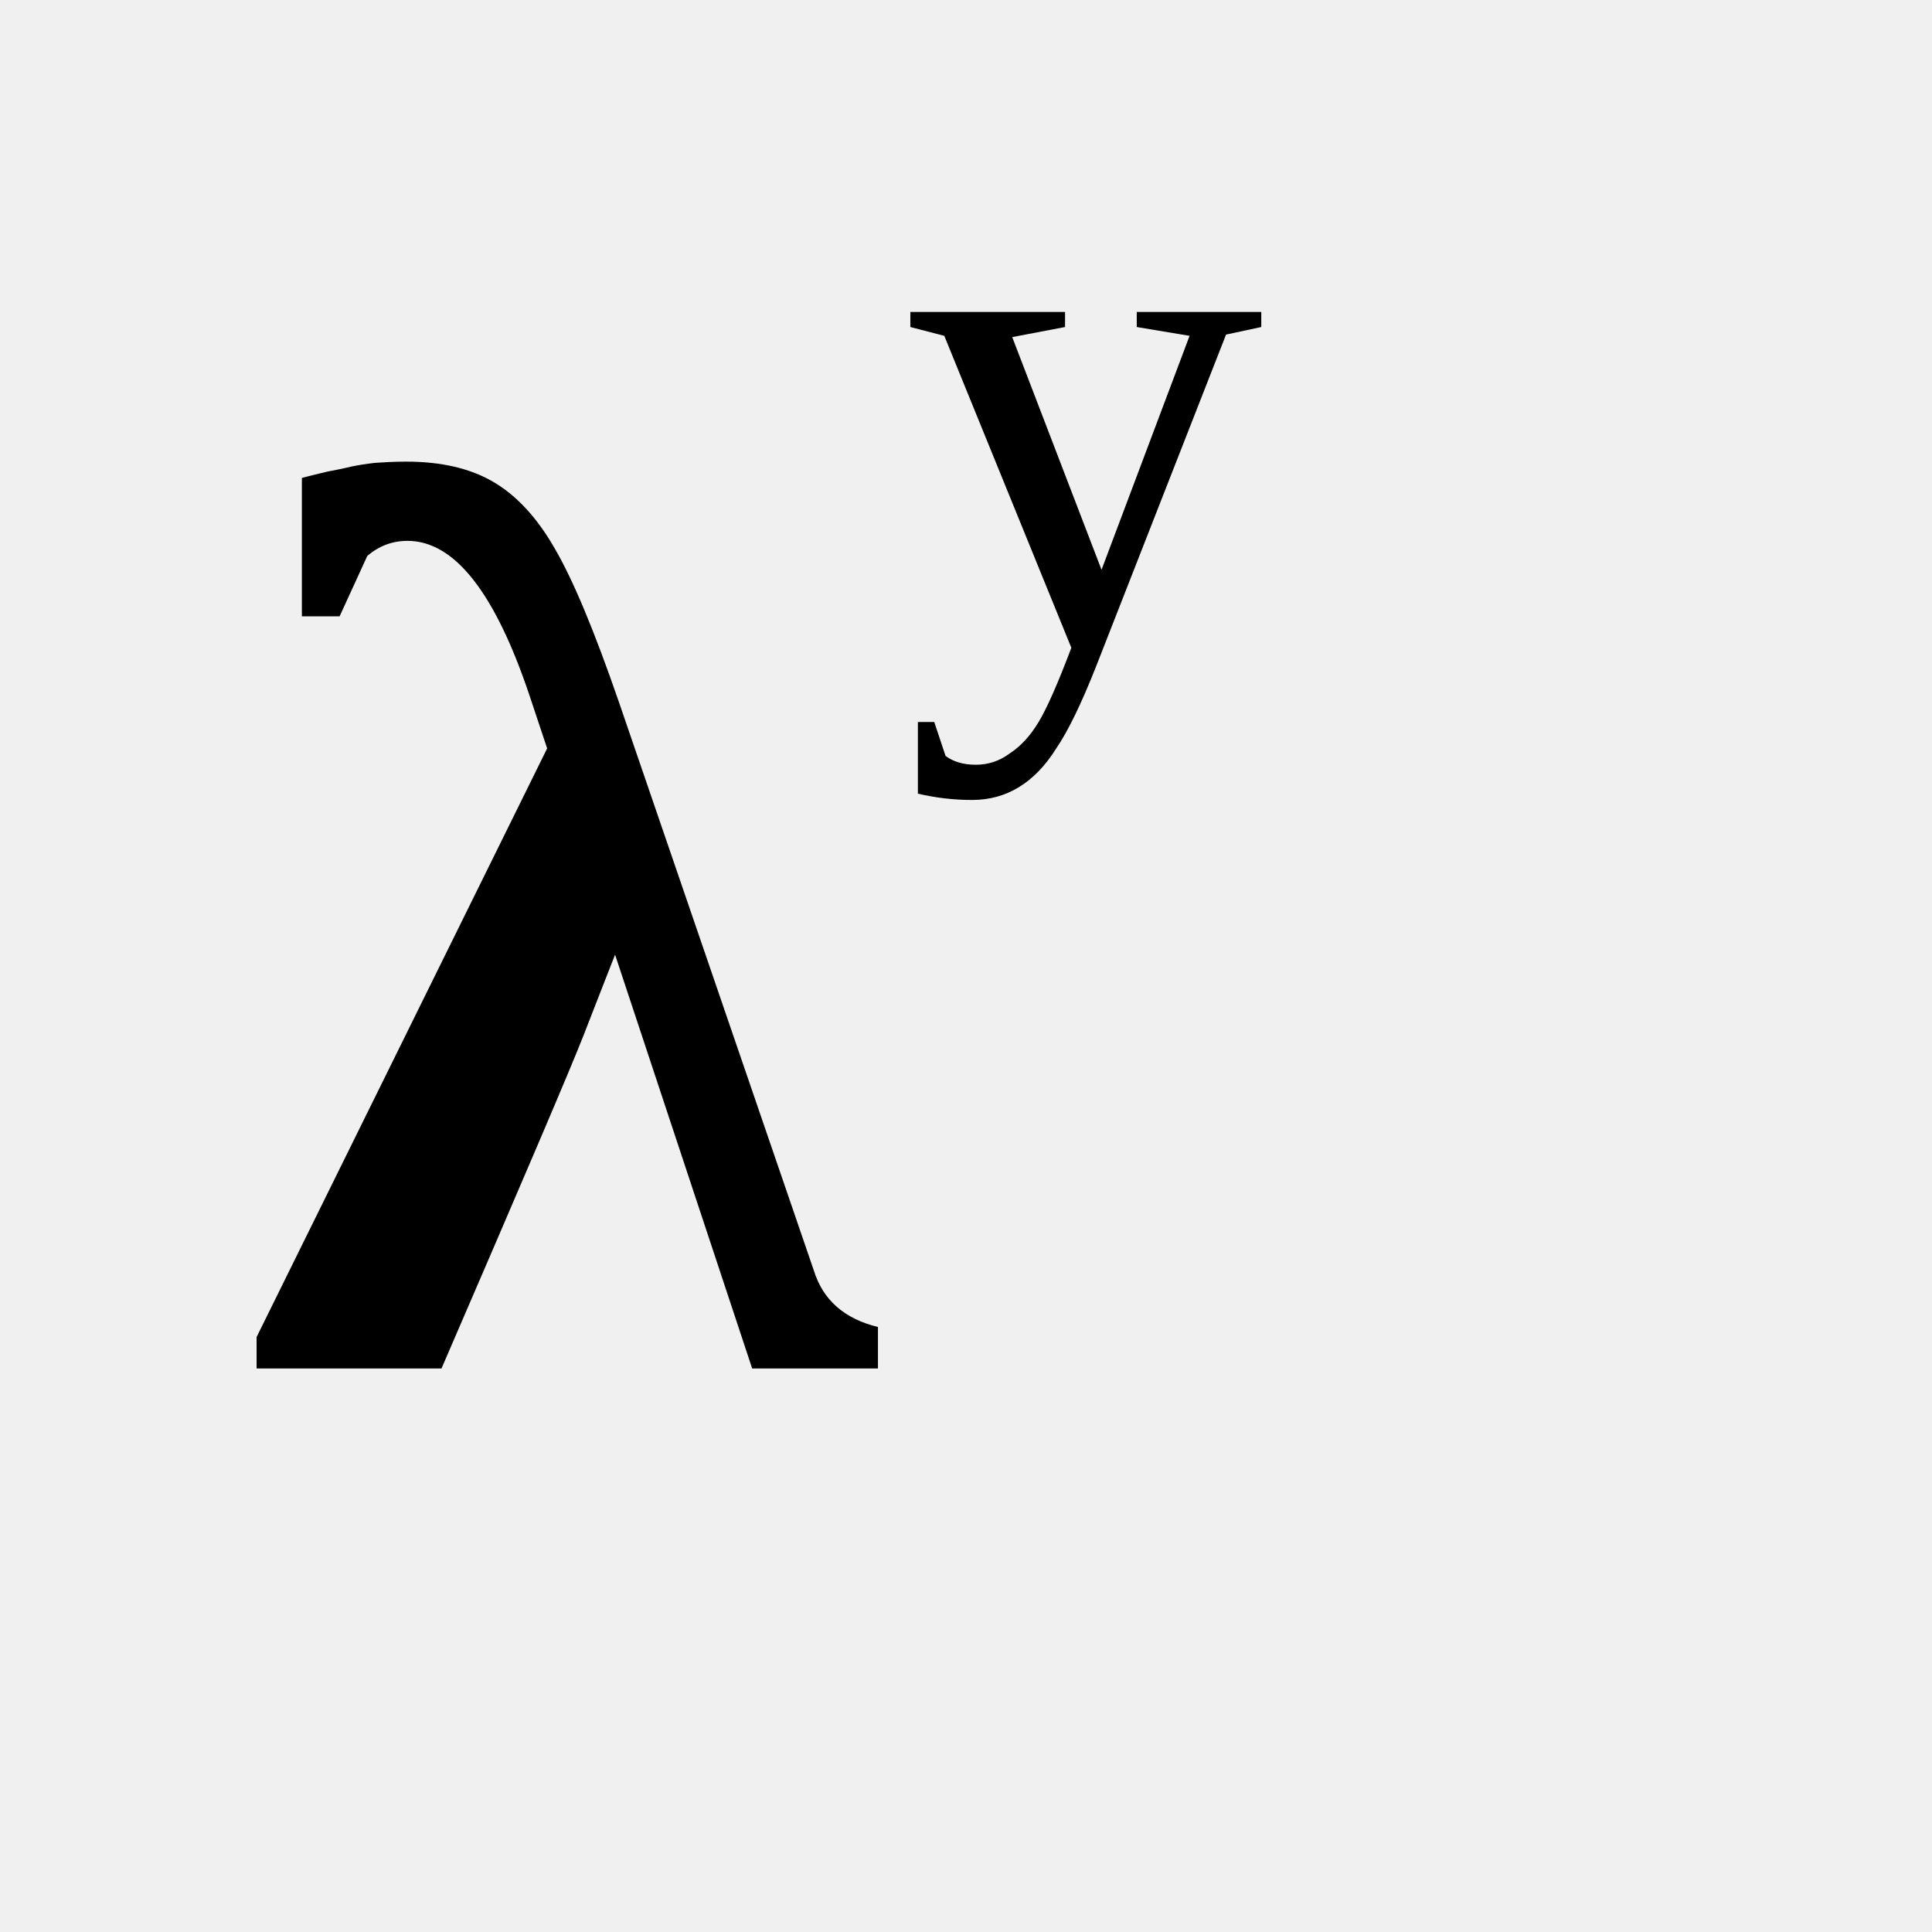
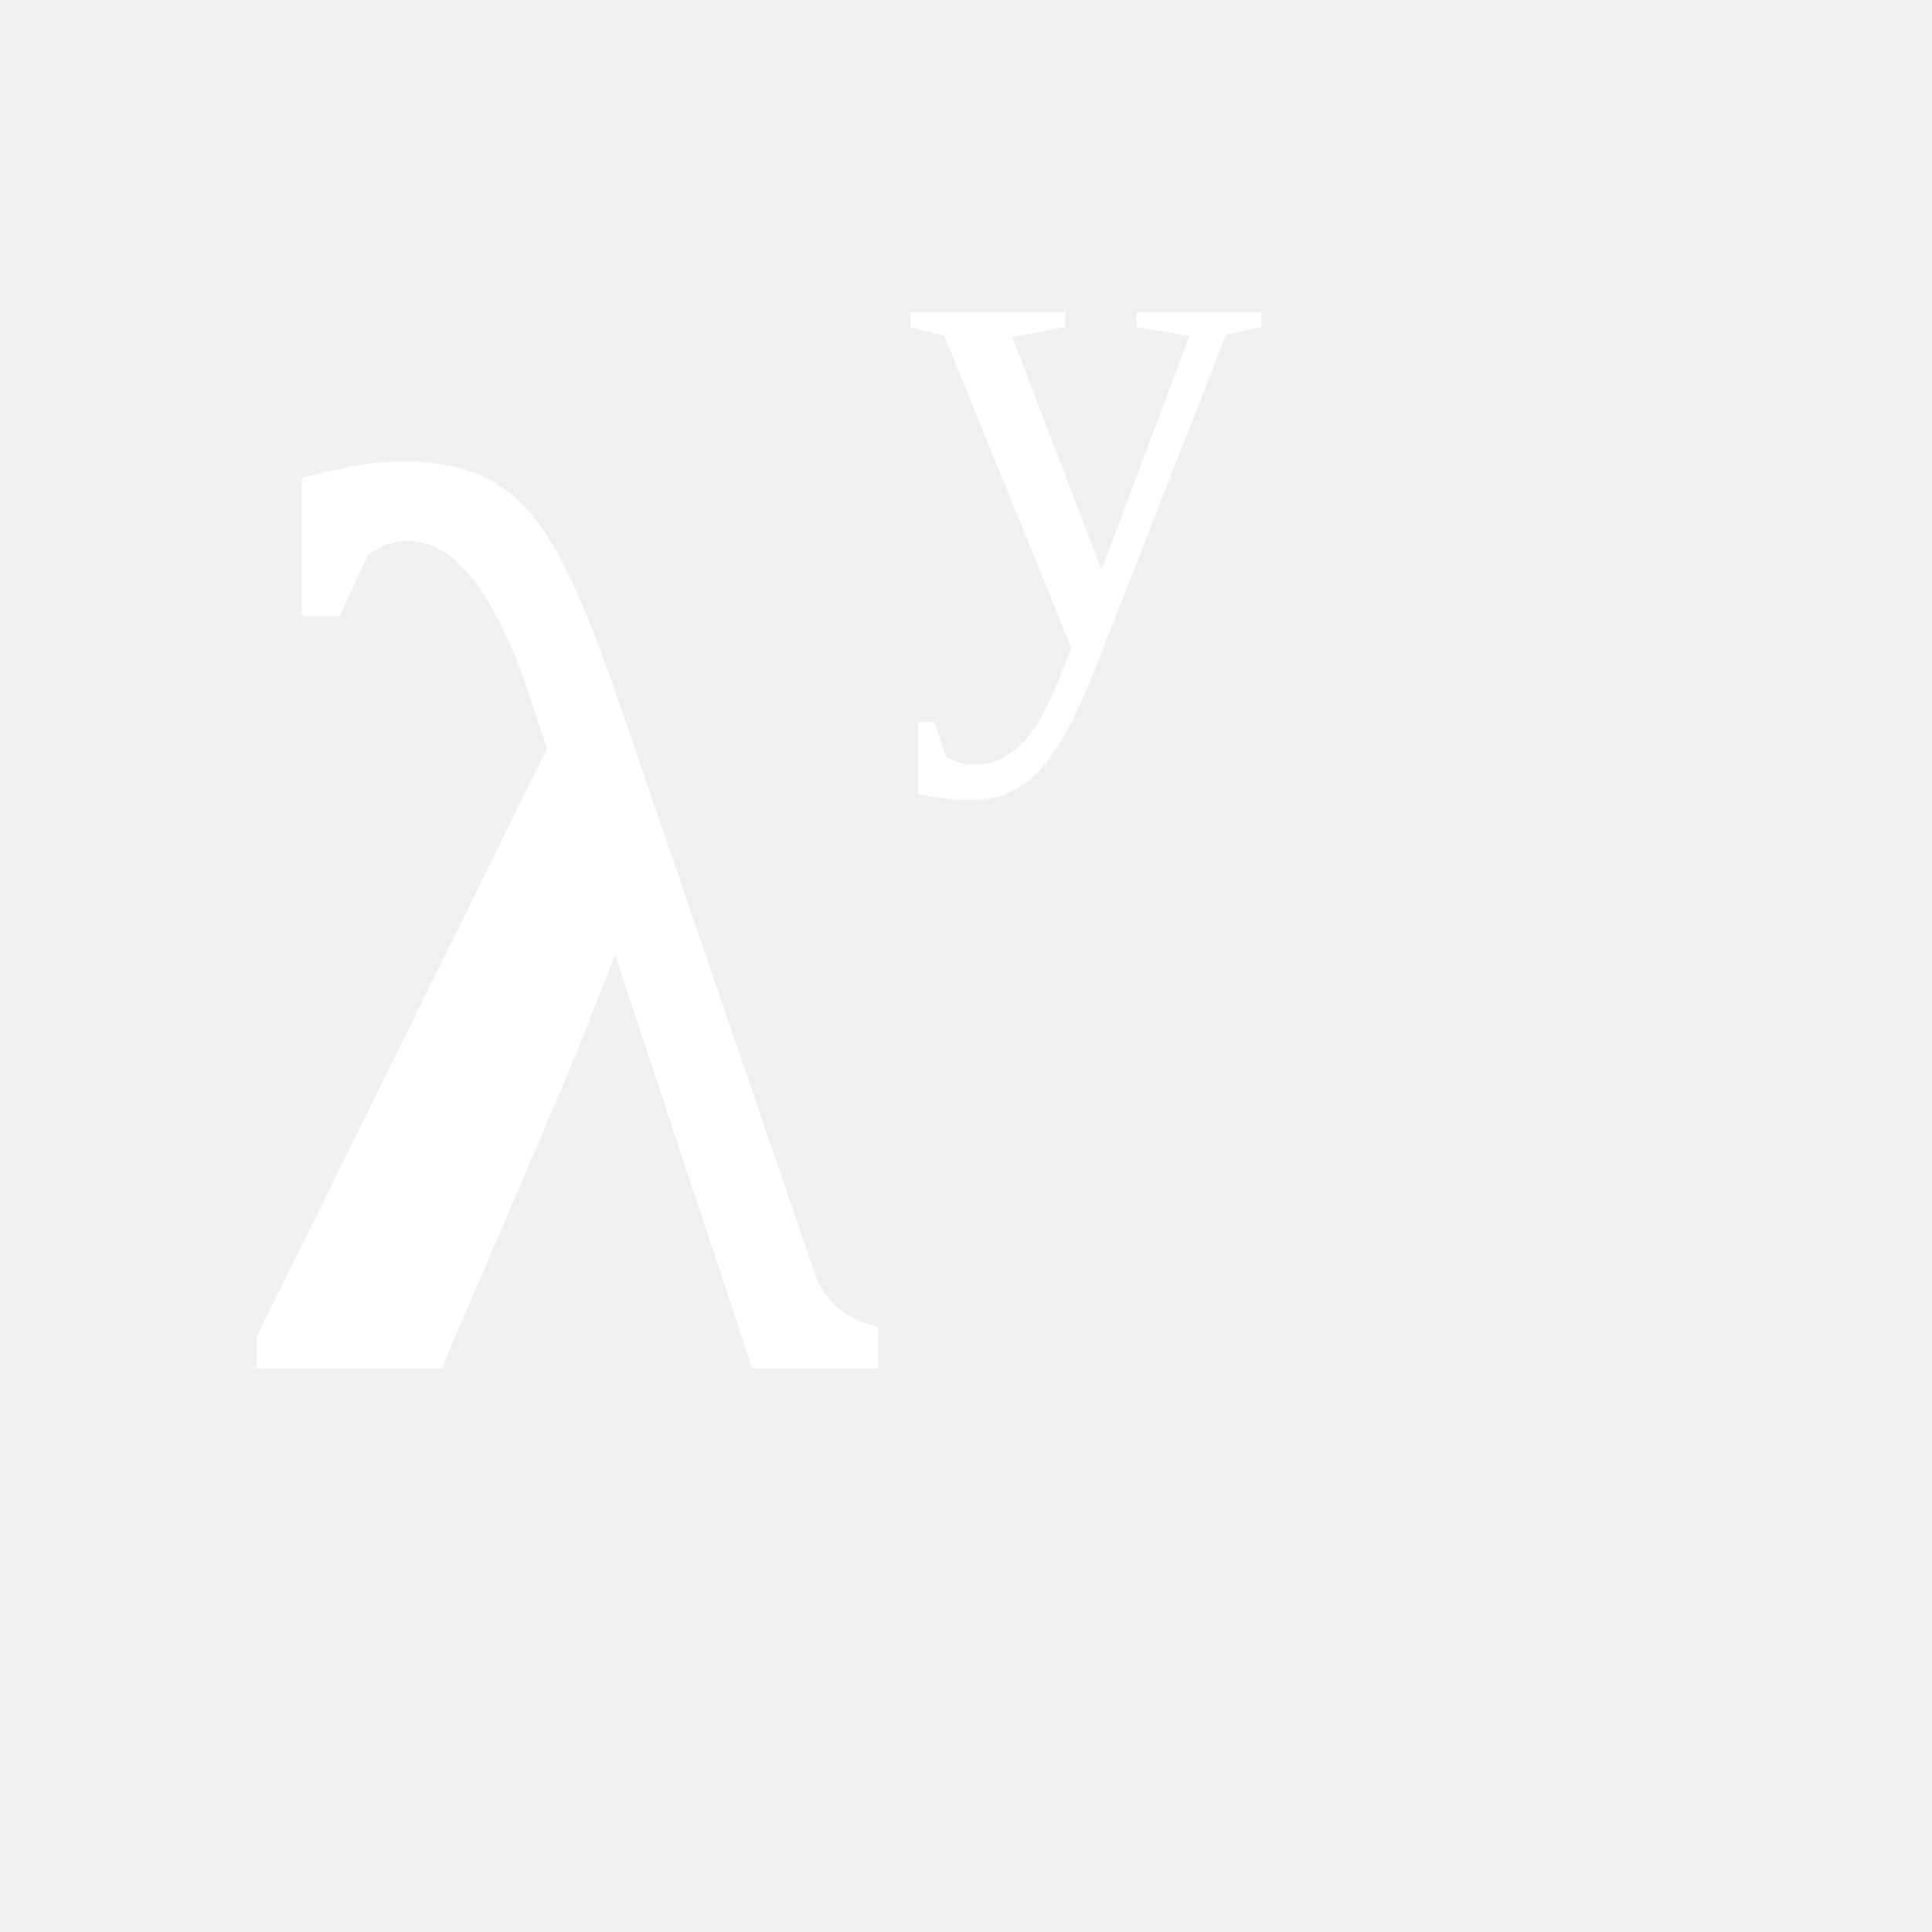
<svg xmlns="http://www.w3.org/2000/svg" viewBox="0 0 24 24" role="img" aria-label="Lyng mark: lambda with superscript y">
  <style>
    :root { color-scheme: light dark; color: #000; }
    @media (prefers-color-scheme: dark) { :root { color: #fff; } }
-     .mark { fill: currentColor; }
+     .mark { fill: #fff; }
    .math { font-family: 'STIX Two Math', 'Cambria Math', 'Times New Roman', serif; }
  </style>
  <g class="mark math">
    <text x="3" y="17" font-size="16" font-weight="700">λ</text>
    <text x="11.2" y="8" font-size="9">y</text>
  </g>
</svg>
